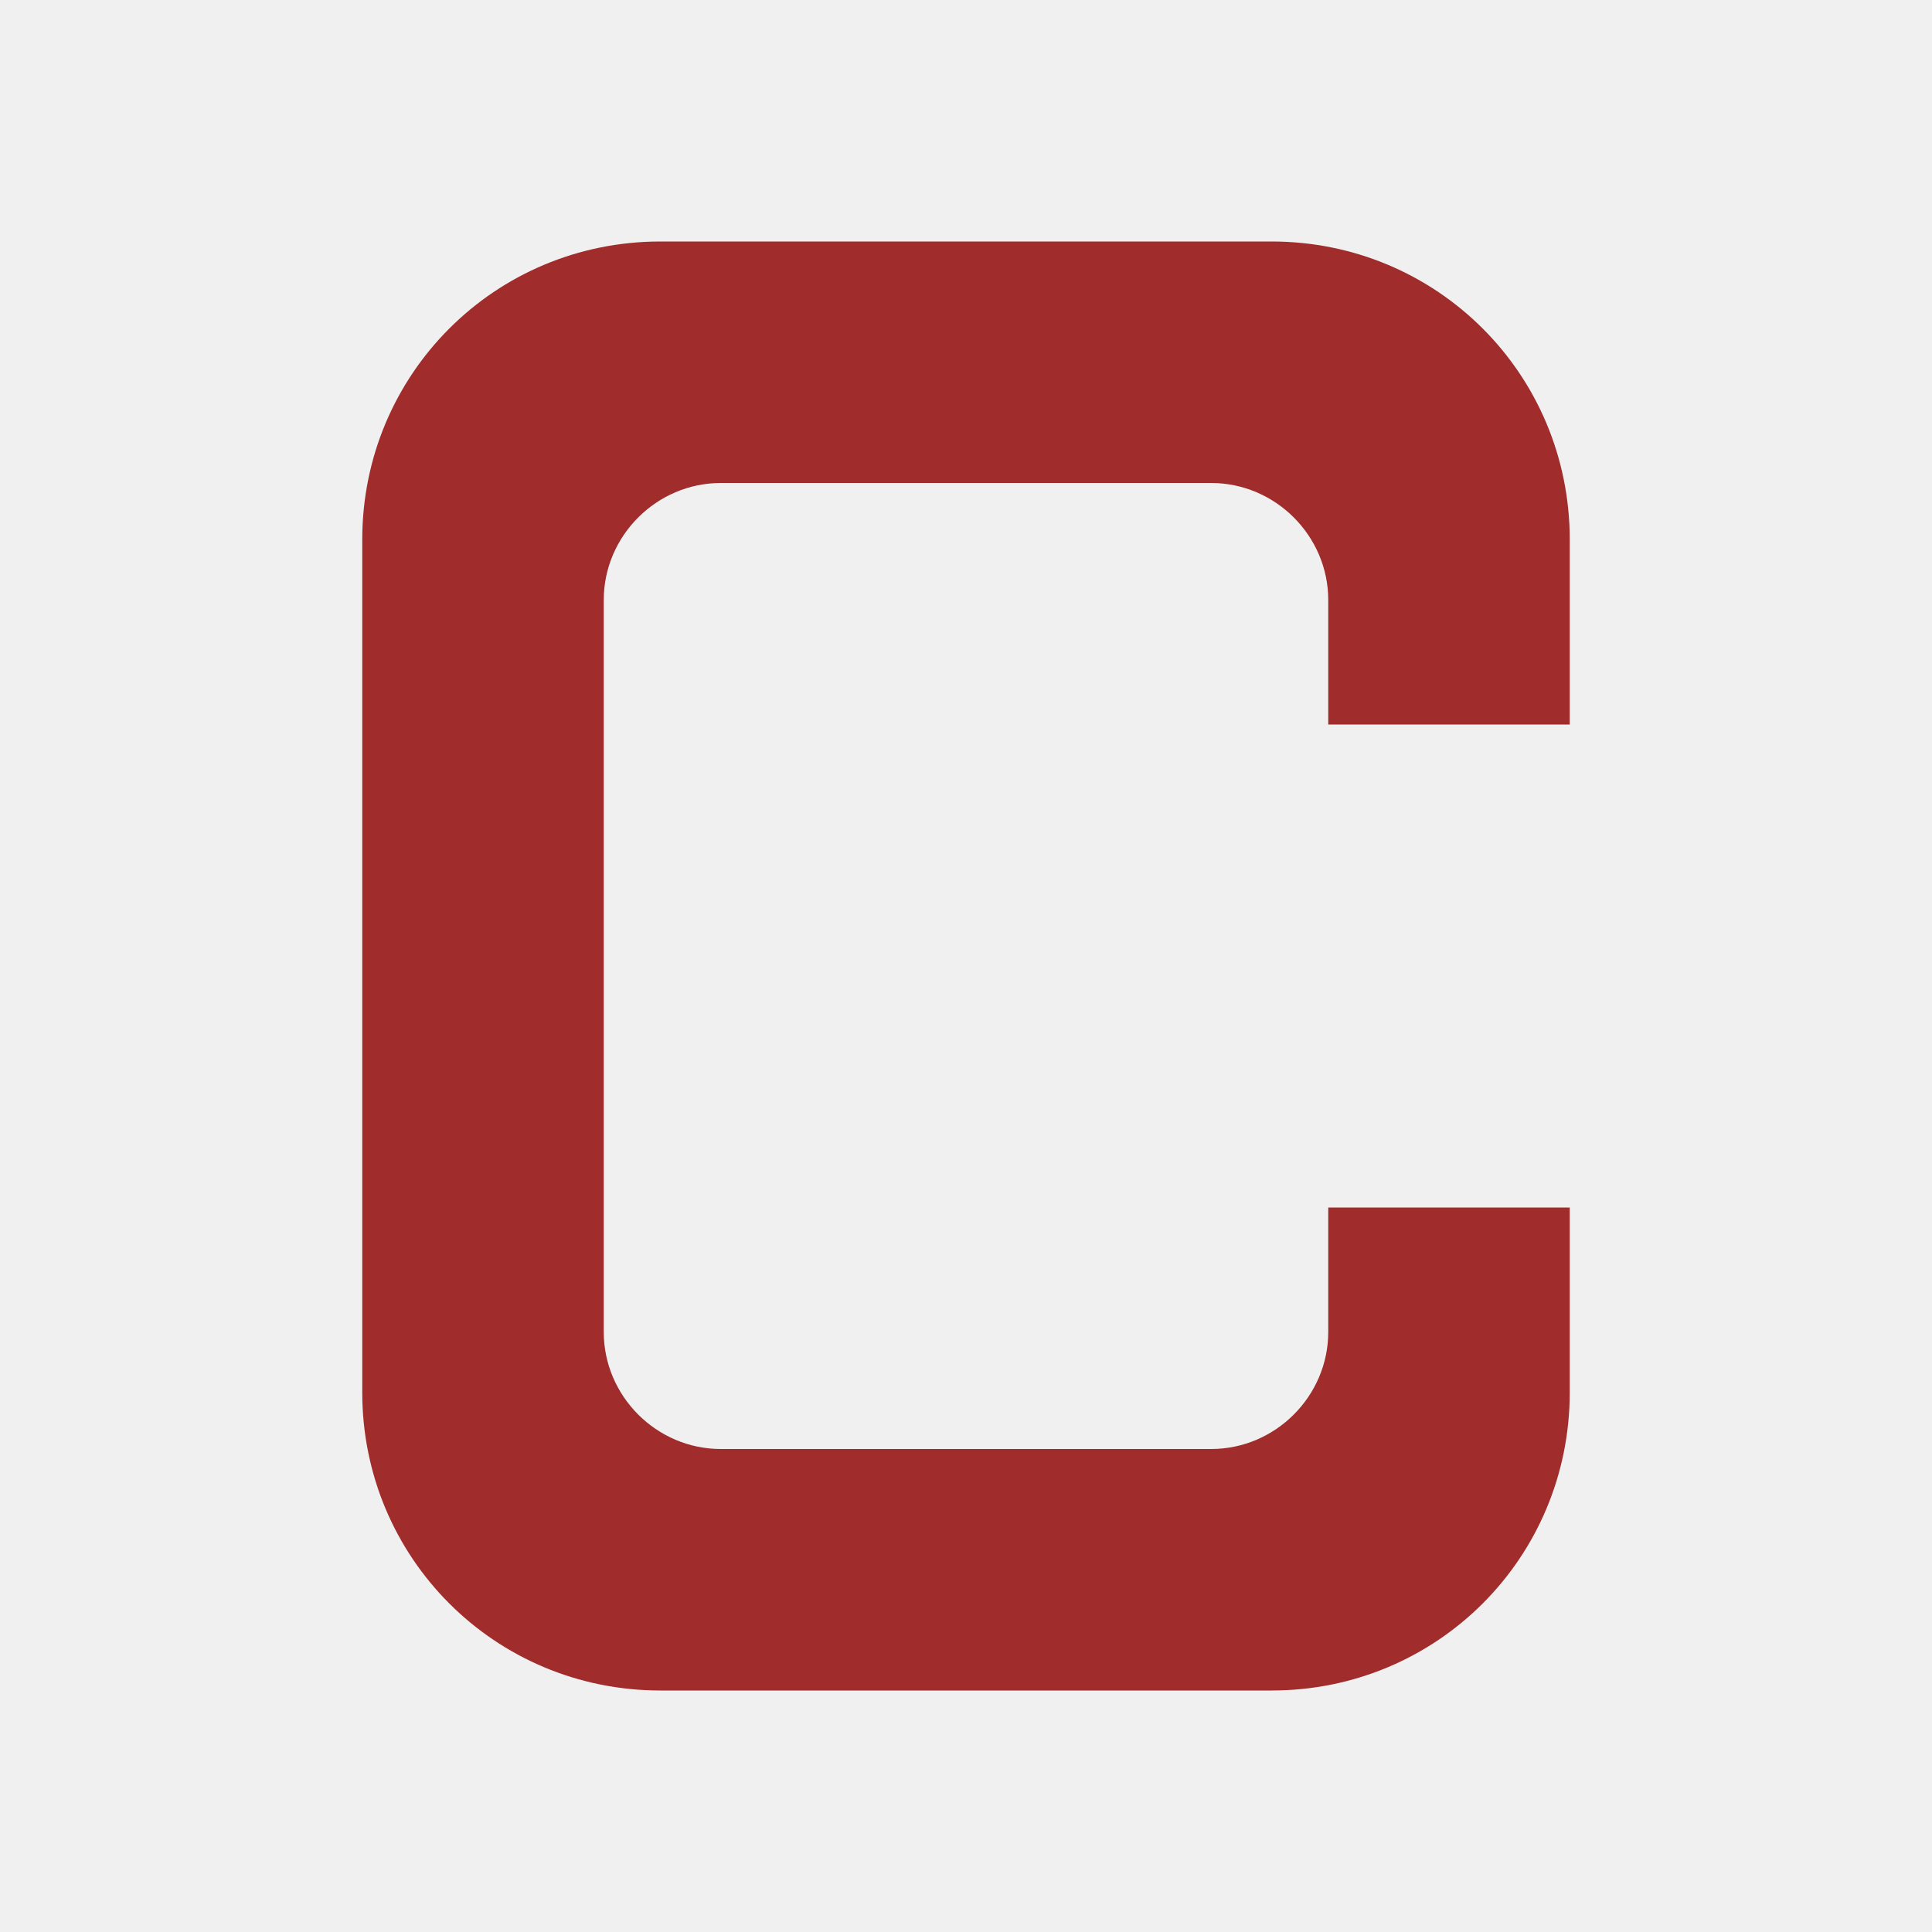
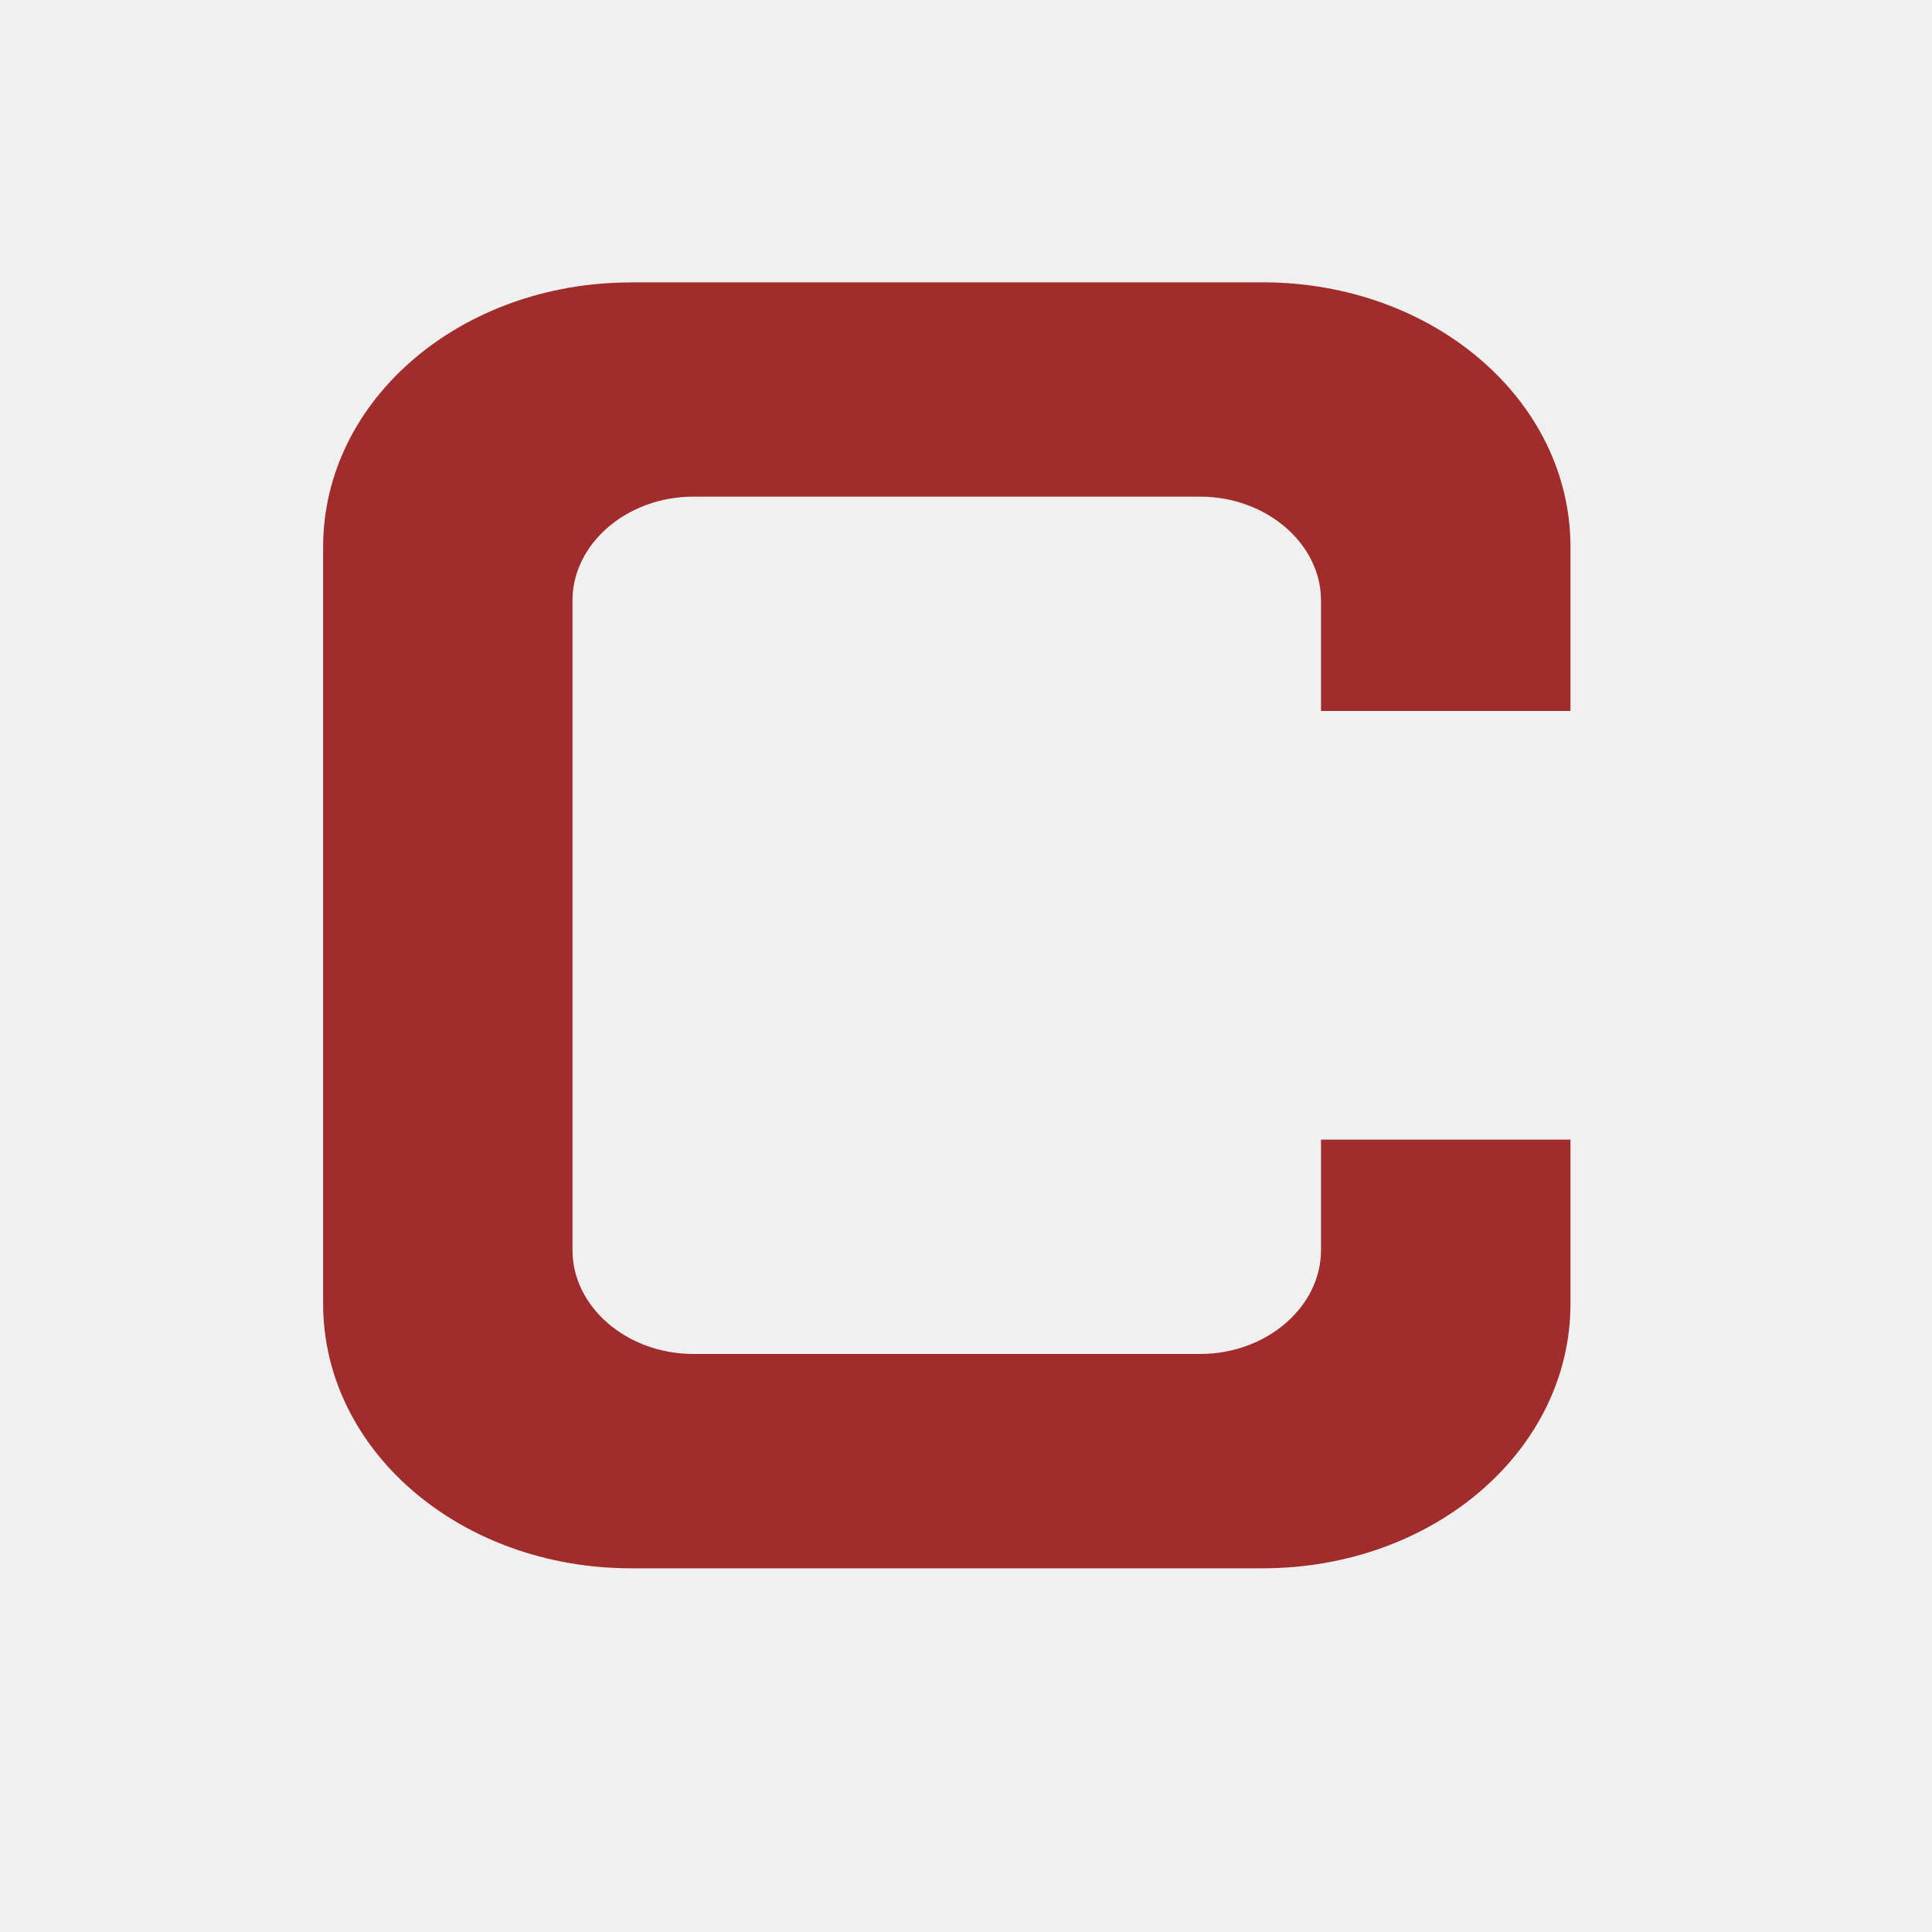
- <svg xmlns="http://www.w3.org/2000/svg" width="16px" height="16px" id="svg2385">
+ <svg xmlns="http://www.w3.org/2000/svg" width="16px" height="16px" id="svg2385" version="1.1">
  <defs id="defs2387">
    </defs>
  <g id="layer1">
-     <path style="fill:#a02c2c;fill-opacity:1;fill-rule:nonzero;stroke:none;stroke-width:0.5;stroke-linejoin:miter;stroke-miterlimit:4;stroke-opacity:1" d="M 5.469 2 C 4.099 2 3 3.099 3 4.469 L 3 11.531 C 3 12.901 4.099 14 5.469 14 L 10.531 14 C 11.901 14 13 12.901 13 11.531 L 13 10 L 11 10 L 11 11.031 C 11 11.562 10.562 12 10.031 12 L 5.969 12 C 5.438 12 5 11.562 5 11.031 L 5 4.969 C 5 4.438 5.438 4 5.969 4 L 10.031 4 C 10.562 4 11 4.438 11 4.969 L 11 6 L 13 6 L 13 4.469 C 13 3.099 11.901 2 10.531 2 L 5.469 2 z " id="rect2382" />
-     <rect style="opacity:0;fill:#ffffff;fill-opacity:1;fill-rule:evenodd;stroke:none;stroke-width:1;stroke-miterlimit:4;stroke-dasharray:none;stroke-opacity:1" id="rect3254" width="16" height="16" x="0" y="0" ry="0" />
+     <path style="fill:#a02c2c;fill-opacity:1;fill-rule:nonzero;stroke:none;stroke-width:0.5;stroke-linejoin:miter;stroke-miterlimit:4;stroke-opacity:1" d="m 5.226,2.339 c -1.415,0 -2.55,0.976 -2.55,2.191 l 0,6.267 c 0,1.215 1.136,2.191 2.55,2.191 l 5.23,0 c 1.415,0 2.55,-0.976 2.55,-2.191 l 0,-1.359 -2.066,0 0,0.915 c 0,0.471 -0.452,0.86 -1.001,0.86 l -4.197,0 c -0.549,0 -1.001,-0.389 -1.001,-0.86 l 0,-5.38 c 0,-0.471 0.452,-0.86 1.001,-0.86 l 4.197,0 c 0.548,0 1.001,0.389 1.001,0.86 l 0,0.915 2.066,0 0,-1.359 c 0,-1.215 -1.136,-2.191 -2.55,-2.191 l -5.23,0 z" id="rect2382" />
+     <rect style="opacity:0;fill:#ffffff;fill-opacity:1;fill-rule:evenodd;stroke:none;stroke-width:1;stroke-miterlimit:4;stroke-dasharray:none;stroke-opacity:1" id="rect3254" width="8.727" height="10.667" x="3.273" y="2.333" ry="0" />
  </g>
</svg>
